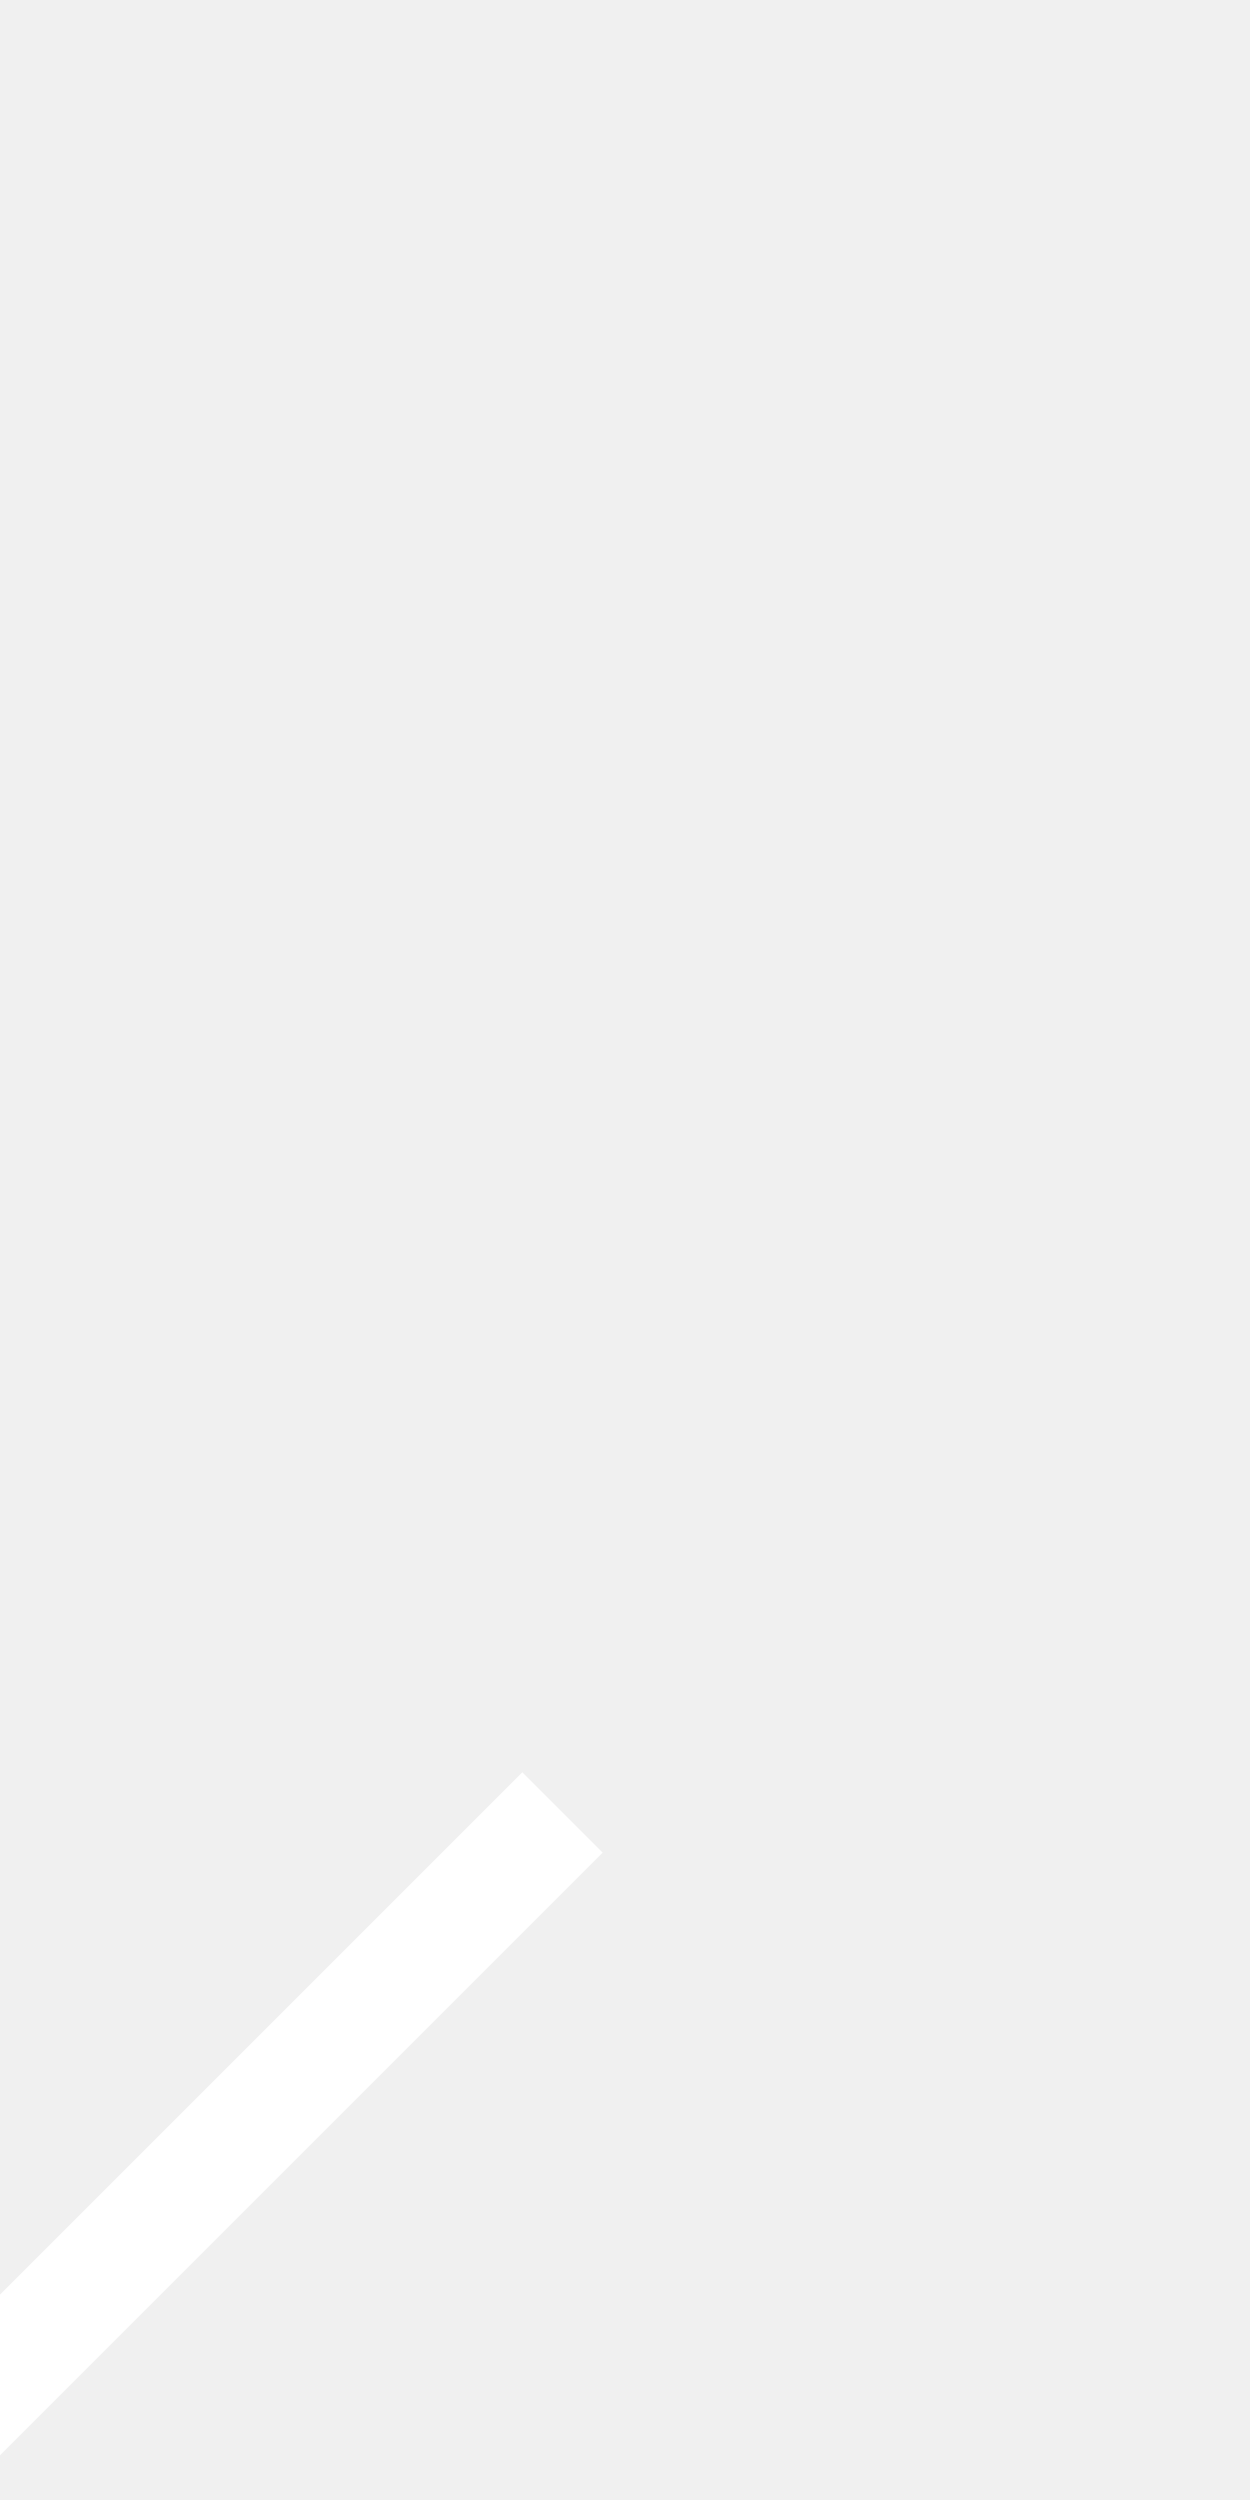
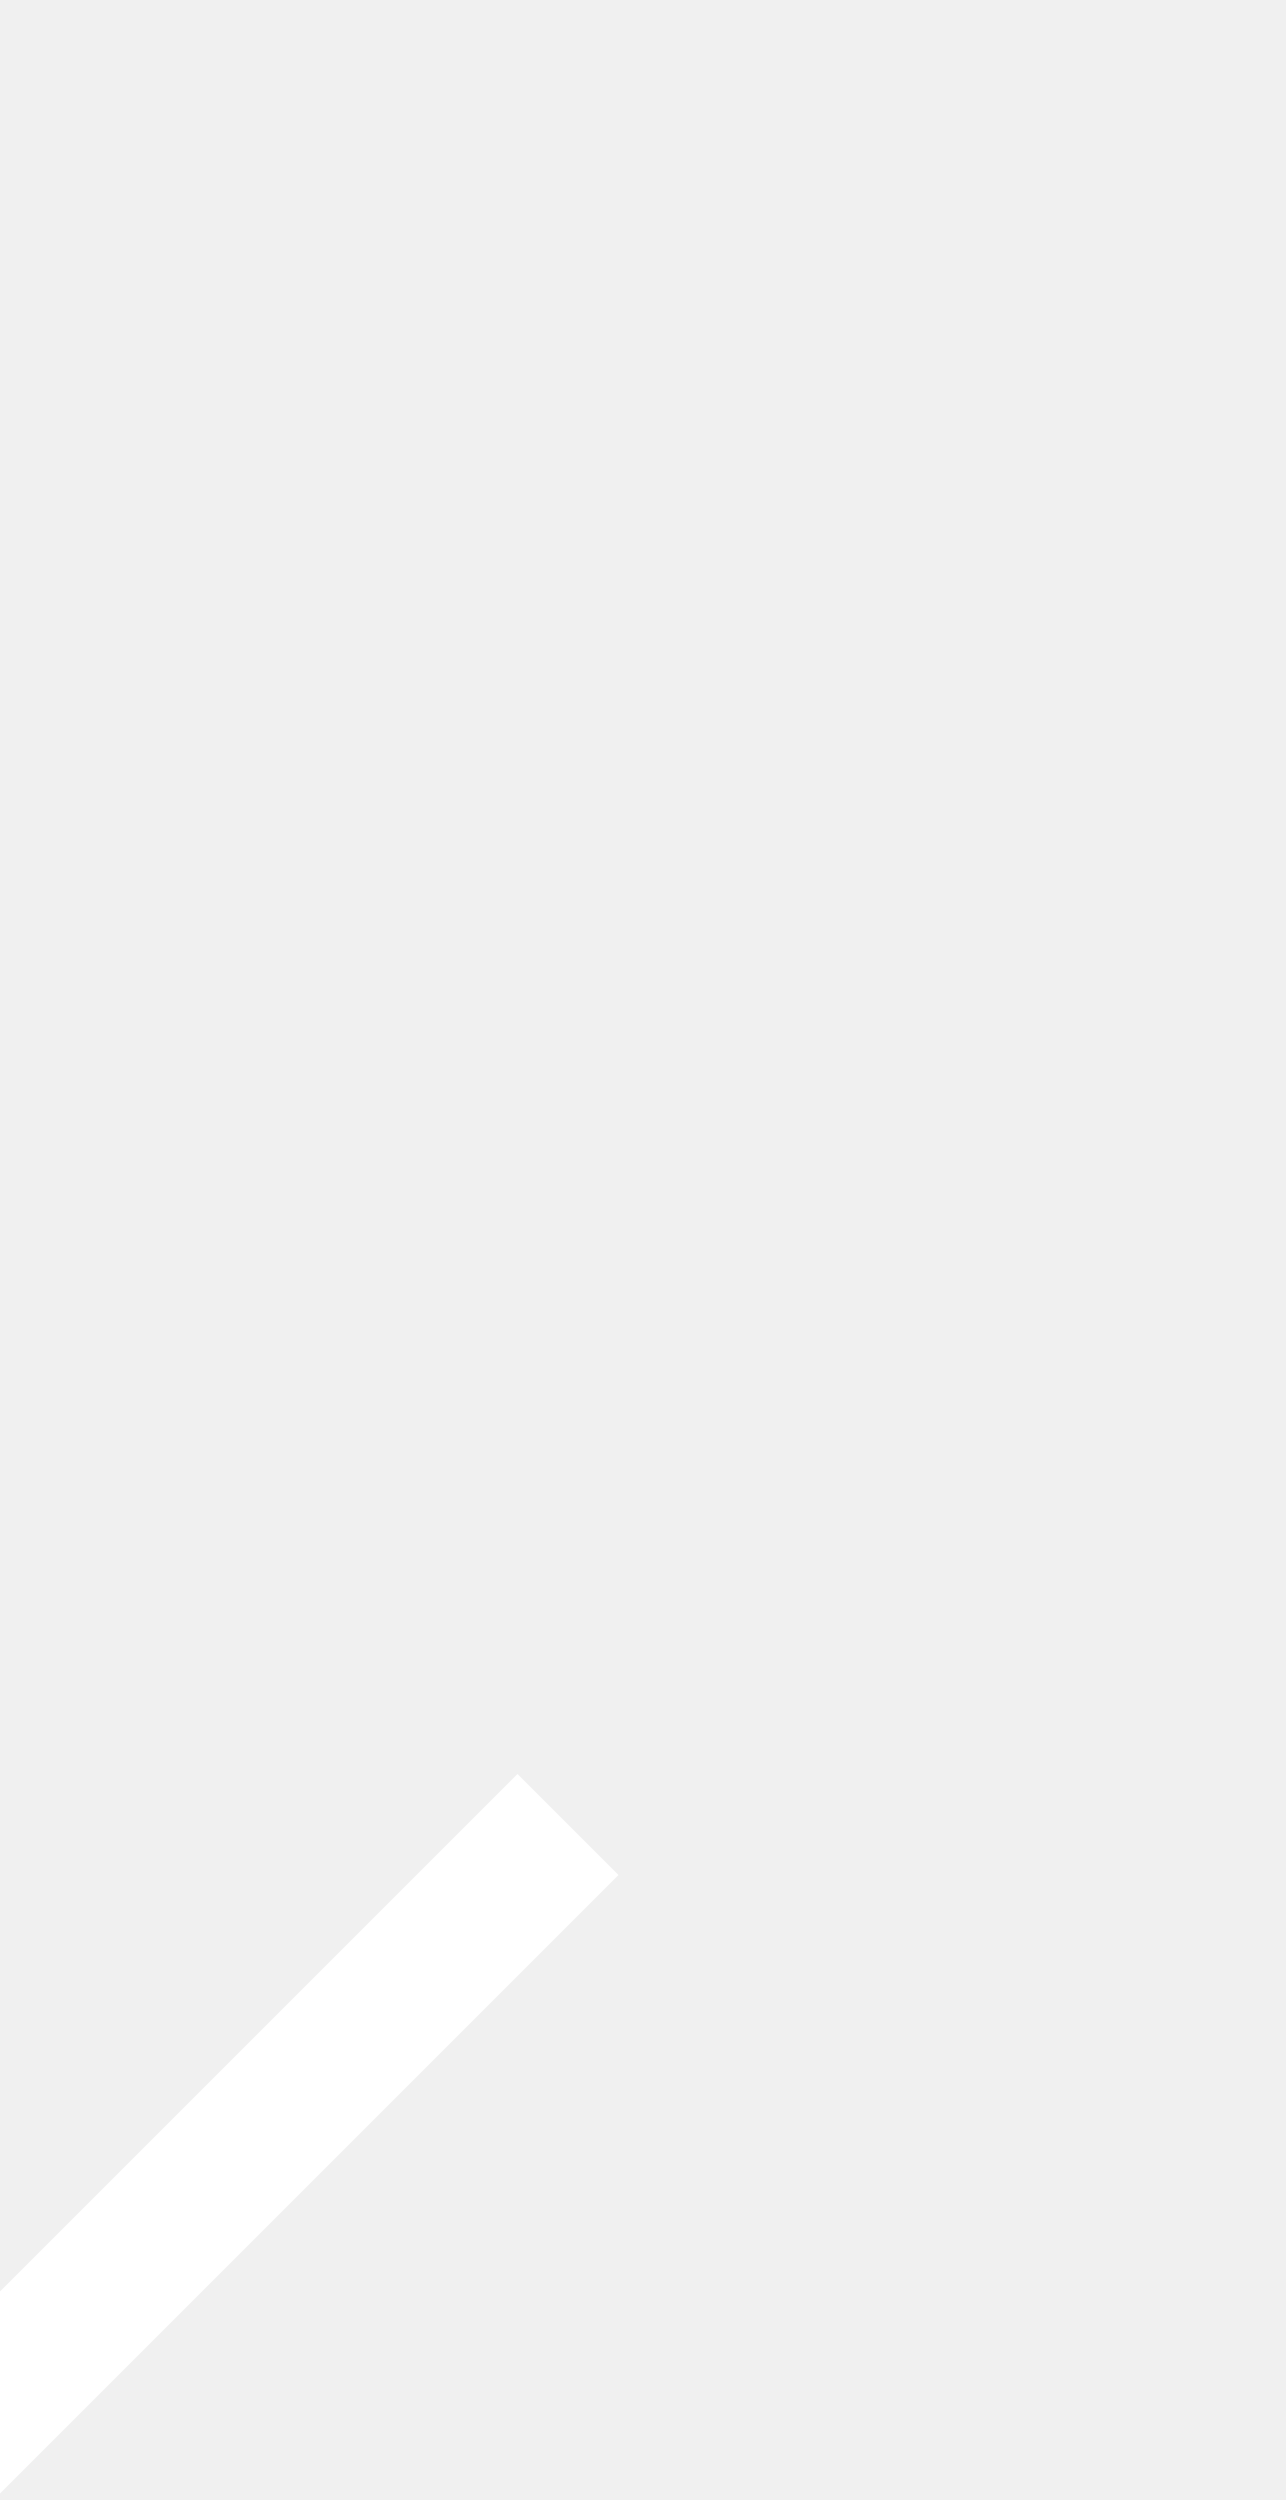
- <svg xmlns="http://www.w3.org/2000/svg" xmlns:xlink="http://www.w3.org/1999/xlink" width="22px" height="44px" viewBox="0 0 22 44" version="1.1">
+ <svg xmlns="http://www.w3.org/2000/svg" xmlns:xlink="http://www.w3.org/1999/xlink" width="18px" height="35px" viewBox="0 0 18 35" version="1.1">
  <defs>
-     <rect id="path-1" x="0" y="0" width="25" height="49" />
+     <rect id="path-1" x="0" y="0" width="20.408" height="40" />
  </defs>
-   <g id="Desktop-HD" stroke="none" stroke-width="1" fill="none" fill-rule="evenodd" transform="translate(-1345, -286)">
-     <g id="&gt;" transform="translate(1345, 284)">
-       <mask id="mask-2" fill="white">
-         <use xlink:href="#path-1" />
-       </mask>
-       <g id="Rectangle-3" />
-       <rect id="Rectangle-2" stroke="#FFFFFF" stroke-width="2" mask="url(#mask-2)" transform="translate(0, 24) rotate(-225) translate(-0, -24) " x="-14" y="10" width="28" height="28" />
+   <g id="Desktop-HD" stroke="none" stroke-width="1" fill="none" fill-rule="evenodd" transform="translate(-1345, -268)">
+     <g id="CARROUSEL" transform="translate(0, 70)">
+       <g id="&gt;" transform="translate(1355.204, 216) rotate(-360) translate(-1355.204, -216) translate(1345, 196)">
+         <mask id="mask-2" fill="white">
+           <use xlink:href="#path-1" />
+         </mask>
+         <g id="Rectangle-3" />
+         <rect id="Rectangle-2" stroke="#FFFFFF" stroke-width="2" mask="url(#mask-2)" transform="translate(0, 19.59184) rotate(-225) translate(-0, -19.59184) " x="-11.245" y="8.347" width="22.49" height="22.49" />
+       </g>
    </g>
  </g>
</svg>
